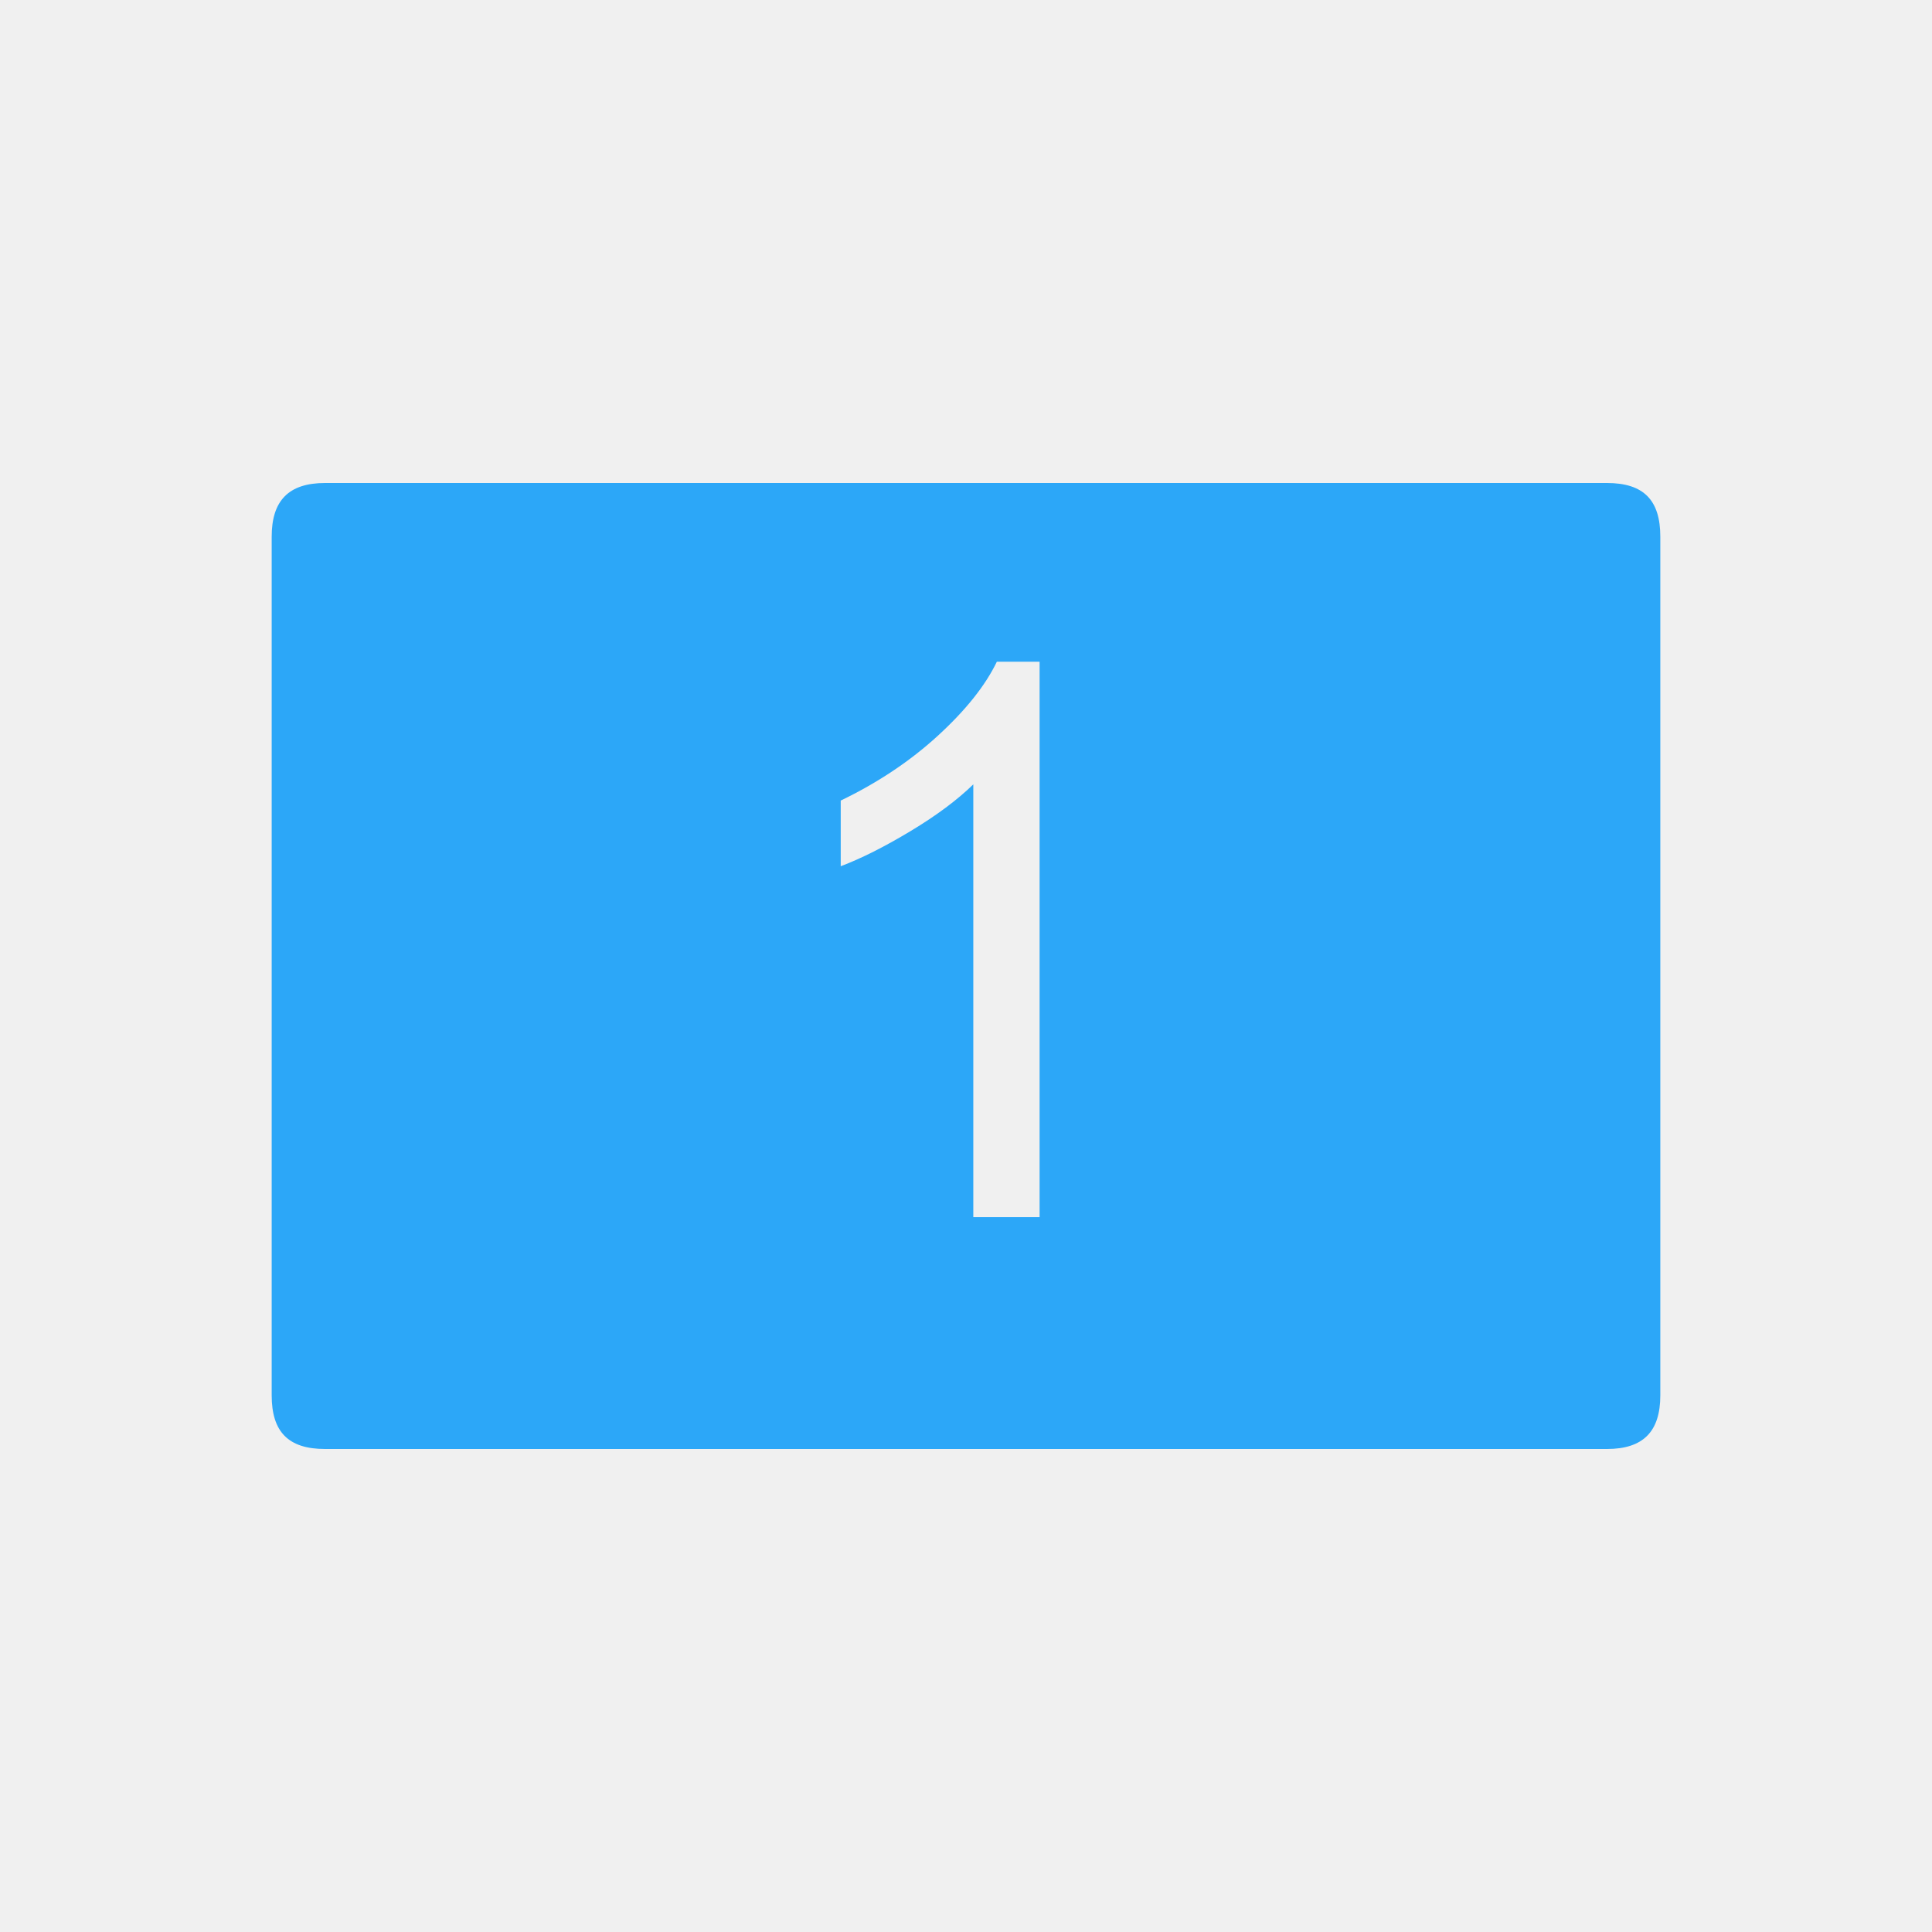
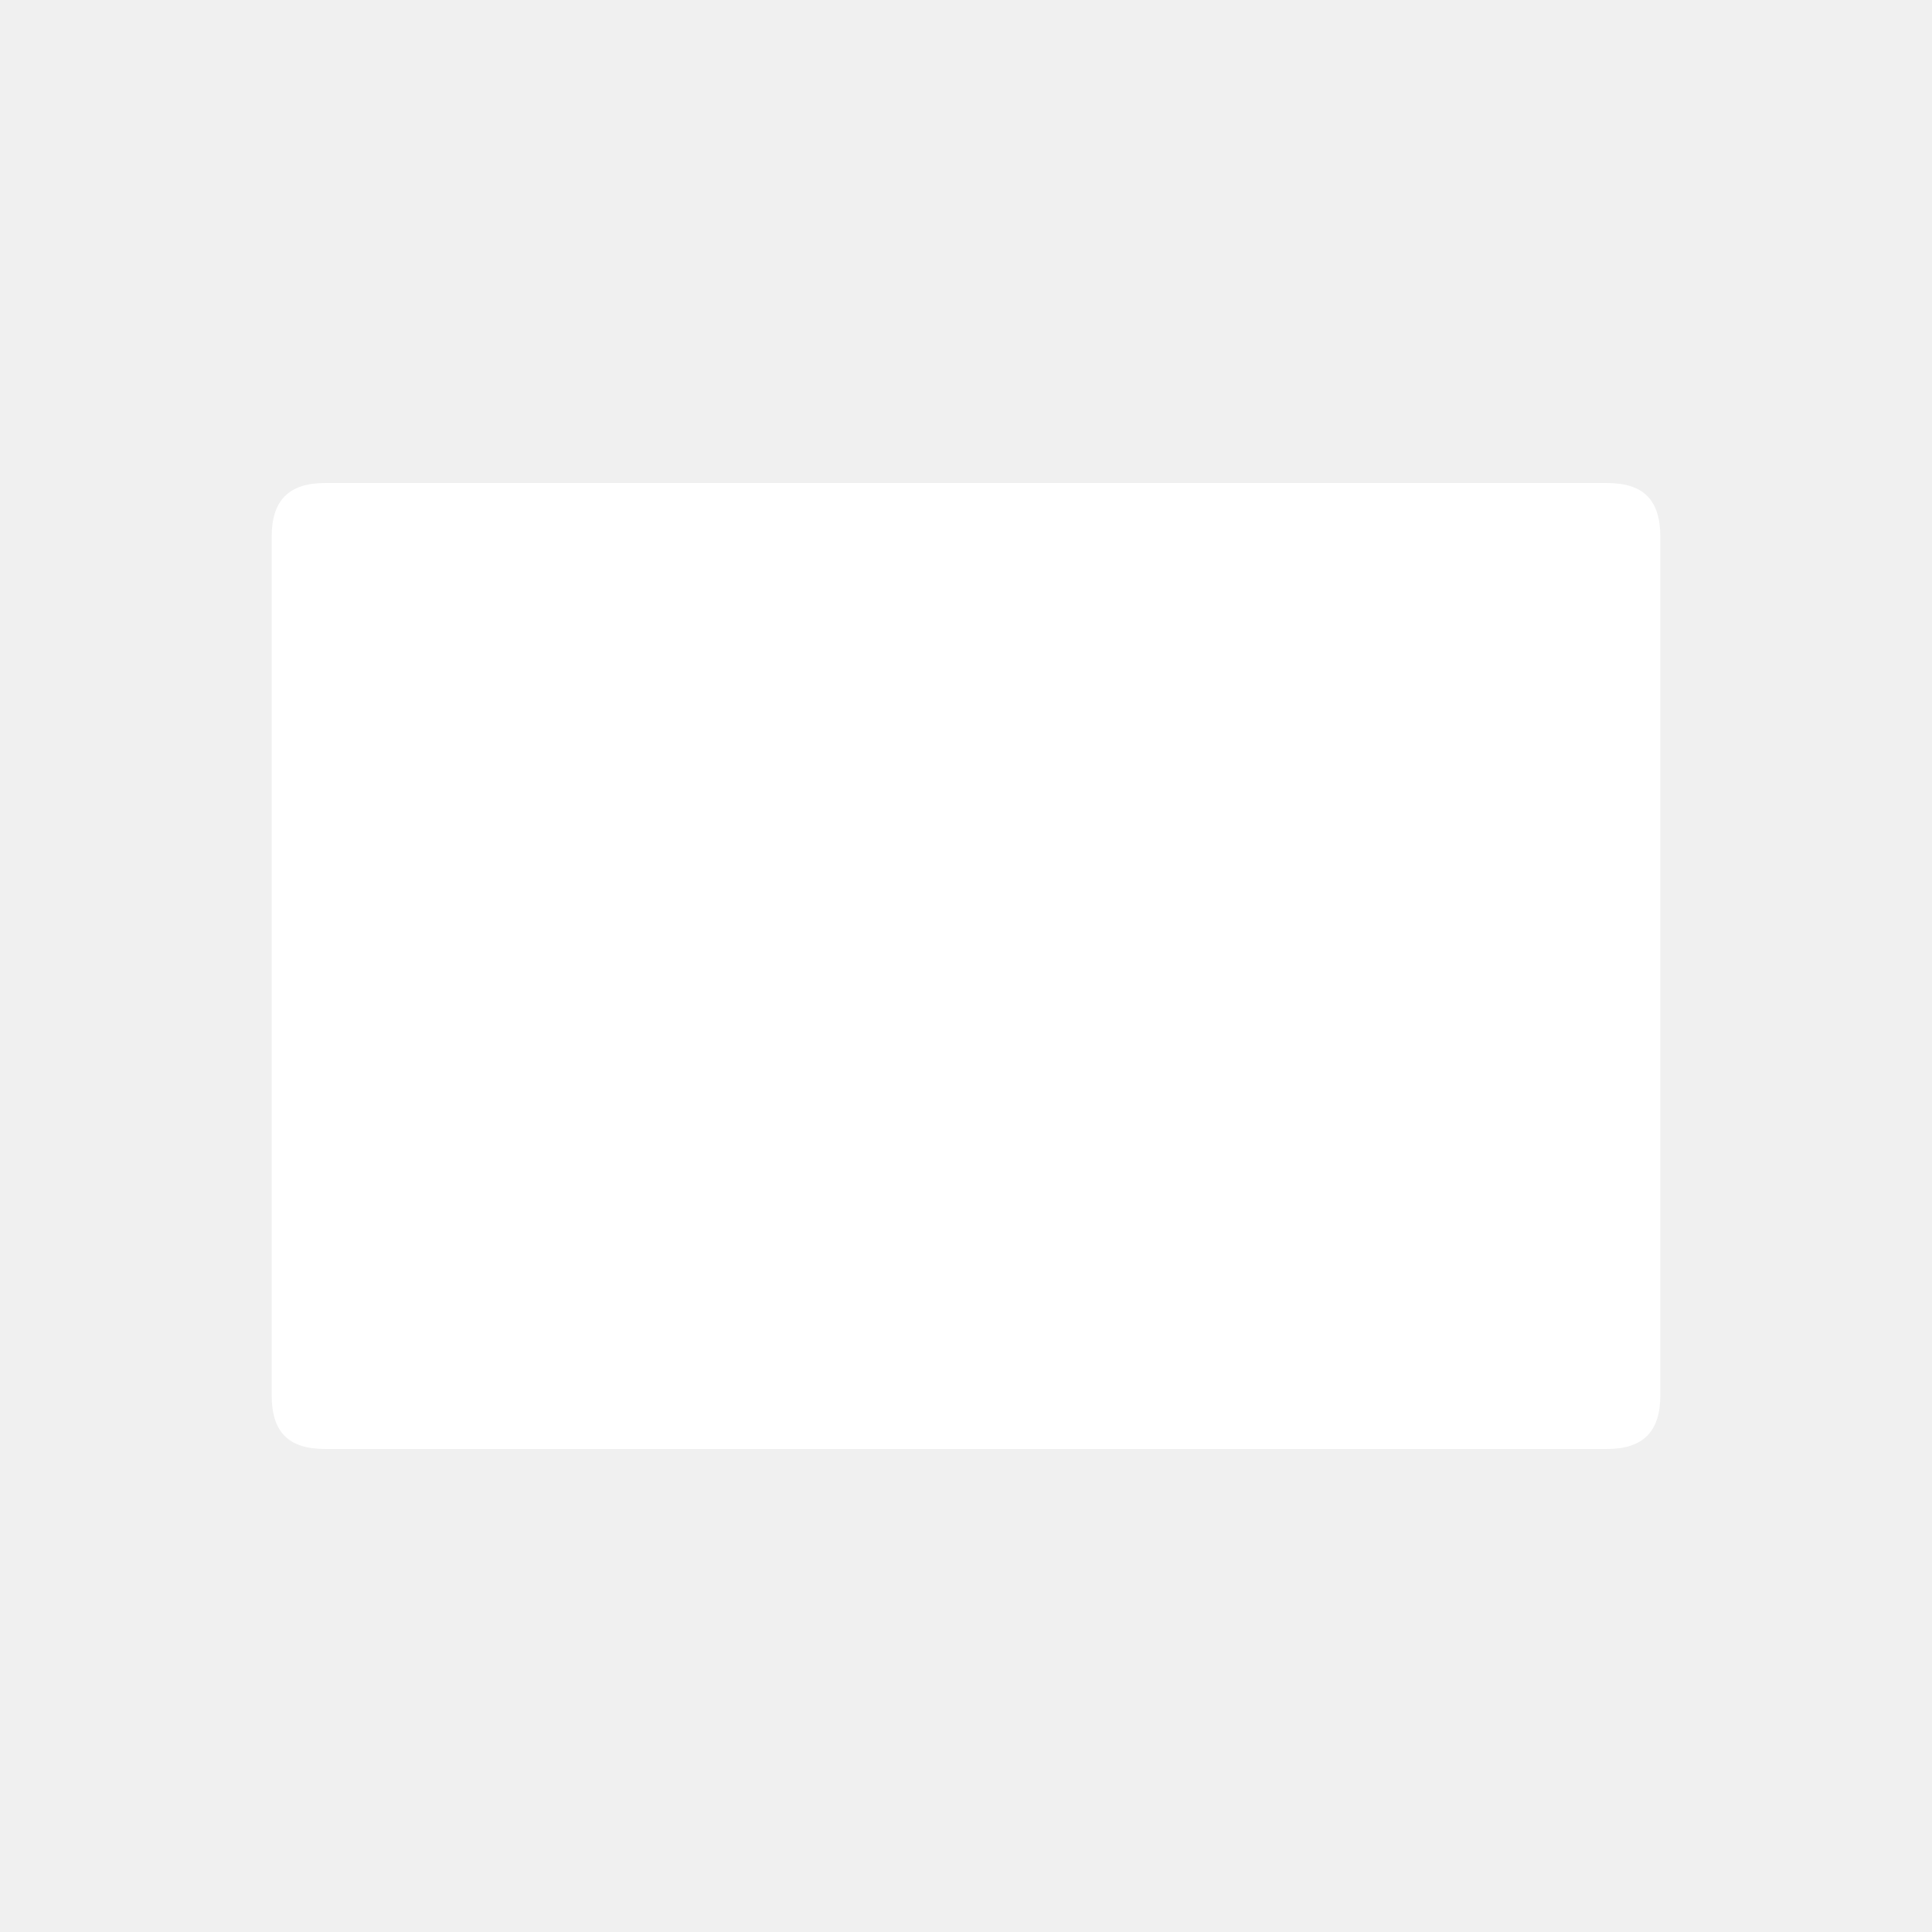
<svg xmlns="http://www.w3.org/2000/svg" width="64px" height="64px" viewBox="0 0 64 64" version="1.1">
  <defs />
  <g id="Page-1" stroke="none" stroke-width="1" fill="none" fill-rule="evenodd">
-     <g id="OSD_only1_active" fill-rule="nonzero" fill="#2CA7F8">
-       <path d="M10.769,16 L53.231,16 C54.451,16 55,16.57 55,17.778 L55,46.222 C55,47.417 54.438,48 53.231,48 L10.769,48 C9.549,48 9,47.43 9,46.222 L9,17.778 C9,16.583 9.562,16 10.769,16 Z M34.438,40.32 L34.438,21.92 L33.022,21.92 C32.64,22.712 31.989,23.528 31.07,24.37 C30.151,25.212 29.078,25.928 27.85,26.52 L27.85,28.695 C28.533,28.437 29.303,28.049 30.162,27.532 C31.02,27.016 31.713,26.499 32.242,25.983 L32.242,40.32 L34.438,40.32 Z" id="Combined-Shape" />
+     <g id="OSD_only1_active" fill-rule="nonzero" fill="#FFFFFF">
+       <path d="M10.769,16 L10.769,16 L53.231,16 C54.451,16 55,16.57 55,17.778 L55,46.222 C55,47.417 54.438,48 53.231,48 L10.769,48 C9.549,48 9,47.43 9,46.222 L9,17.778 C9,16.583 9.562,16 10.769,16 L10.769,16 Z" id="Combined-Shape" />
    </g>
  </g>
</svg>
